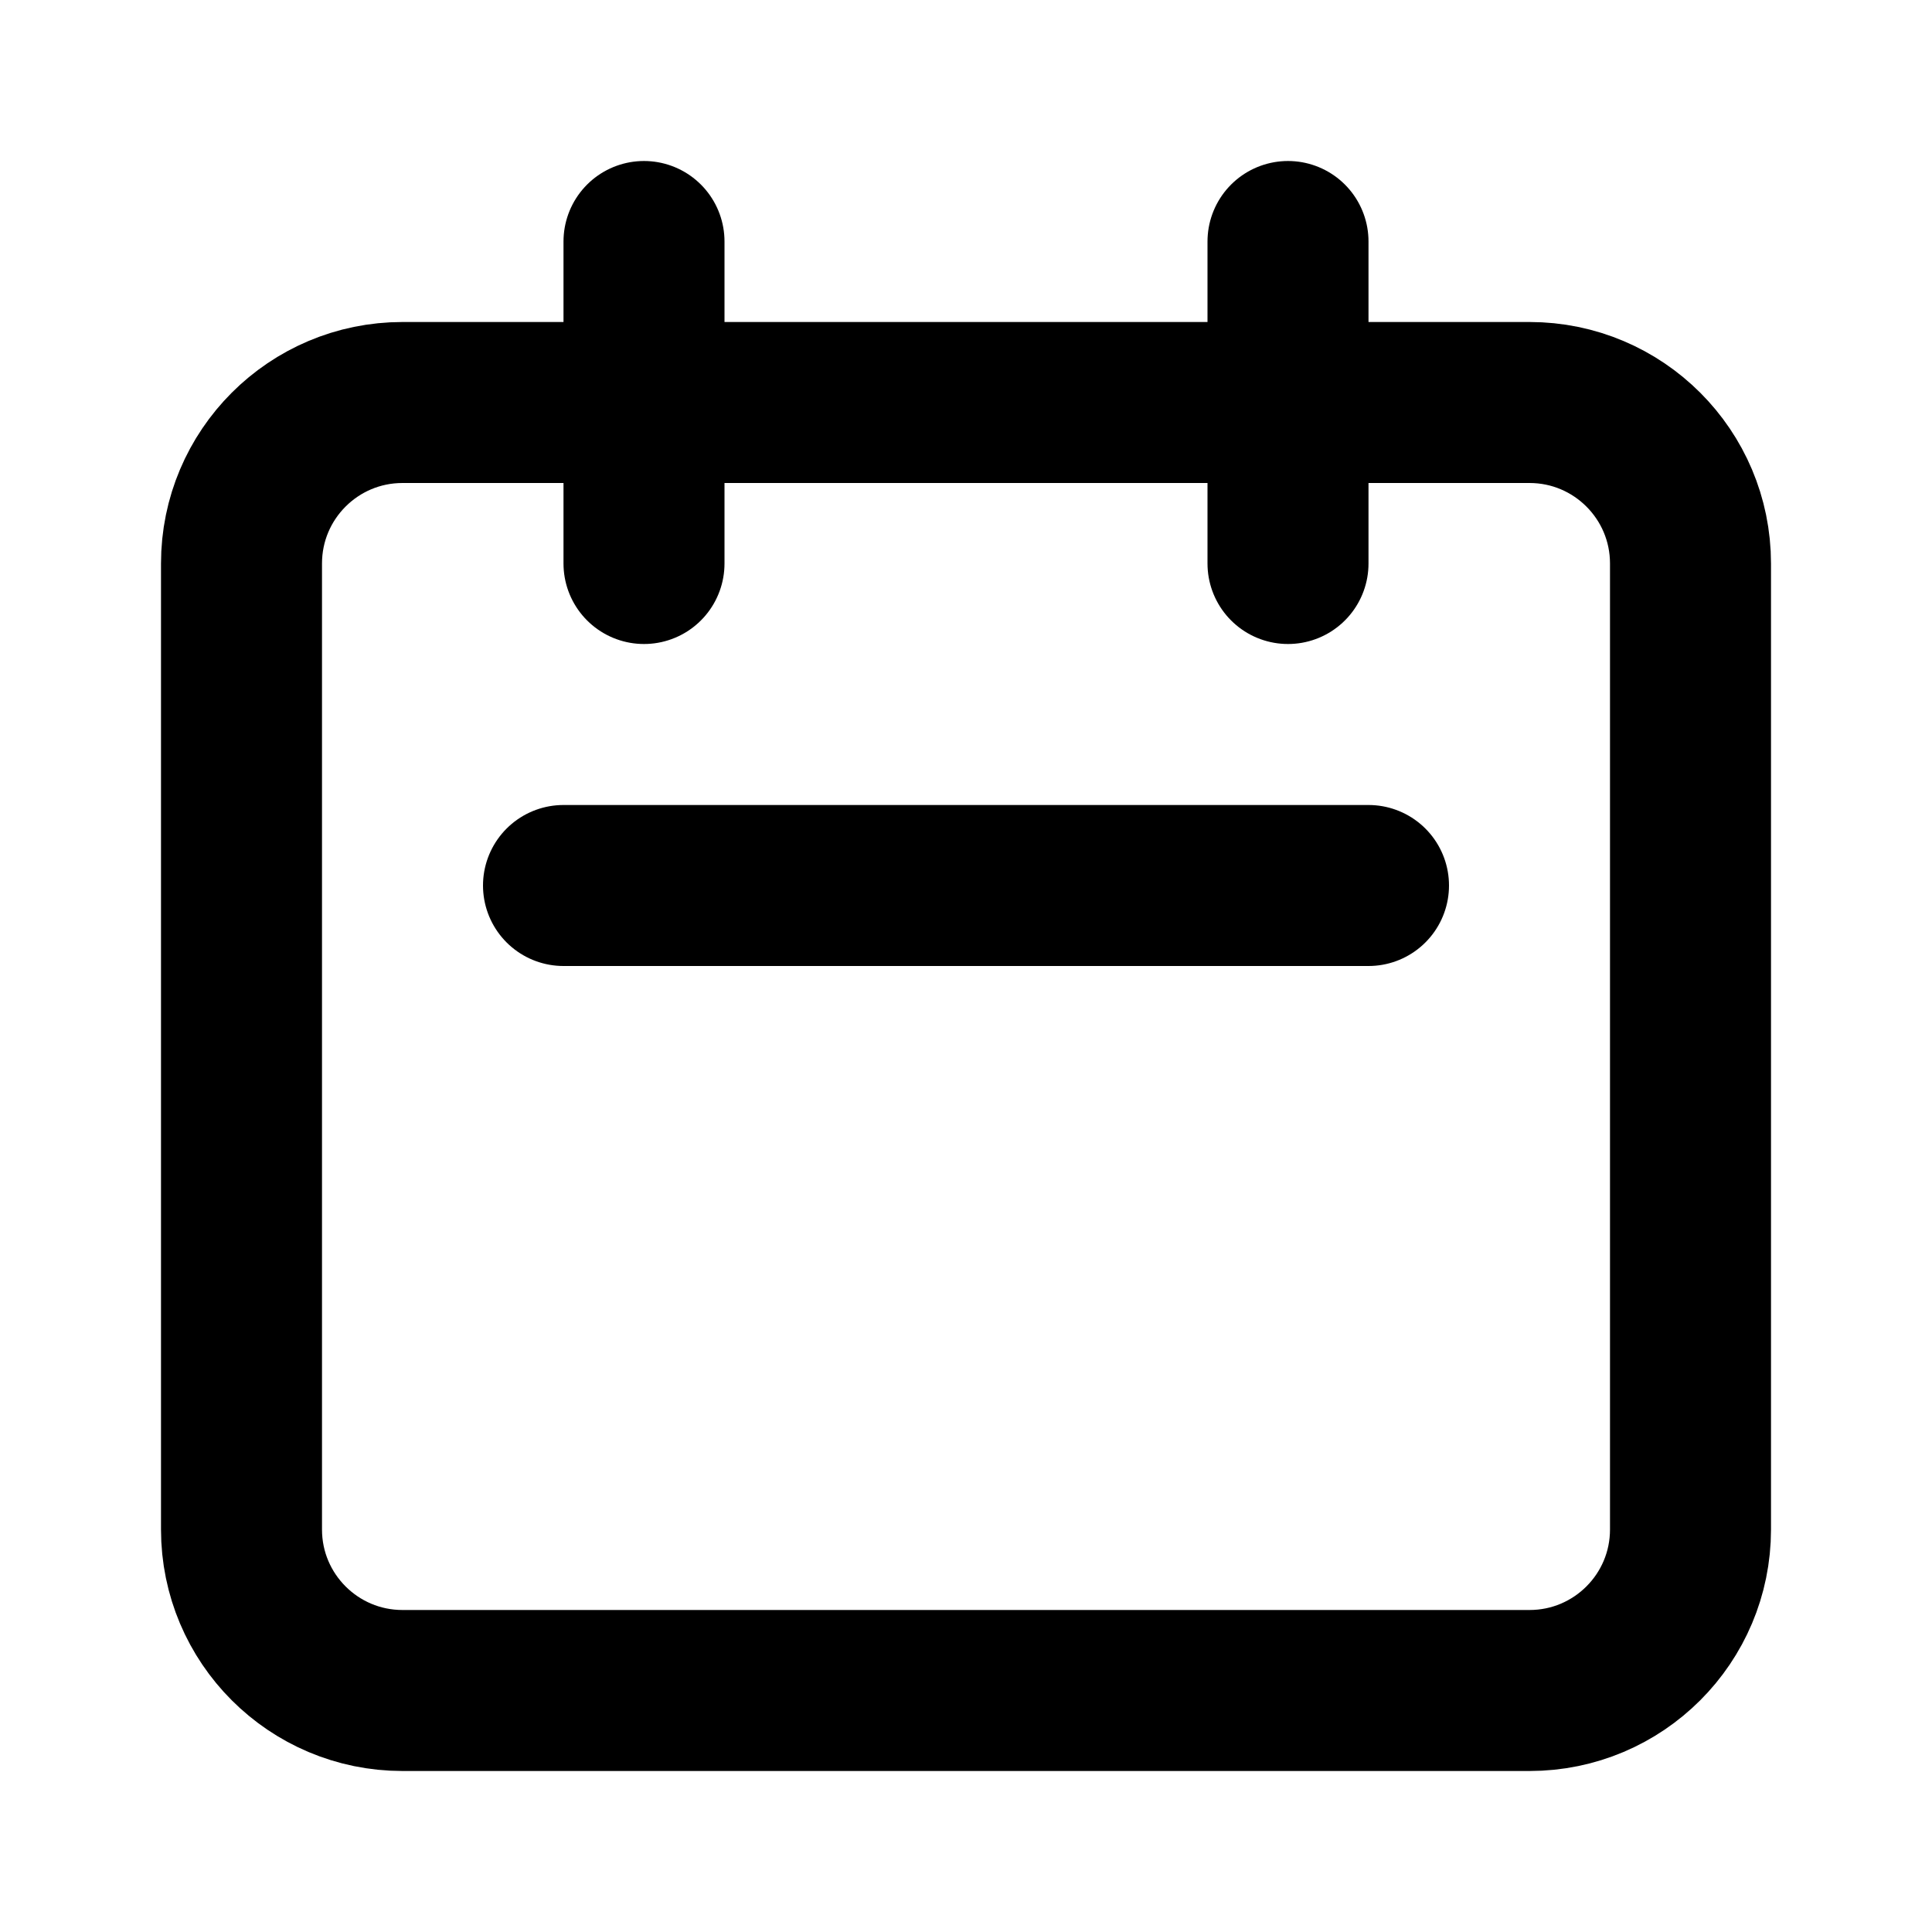
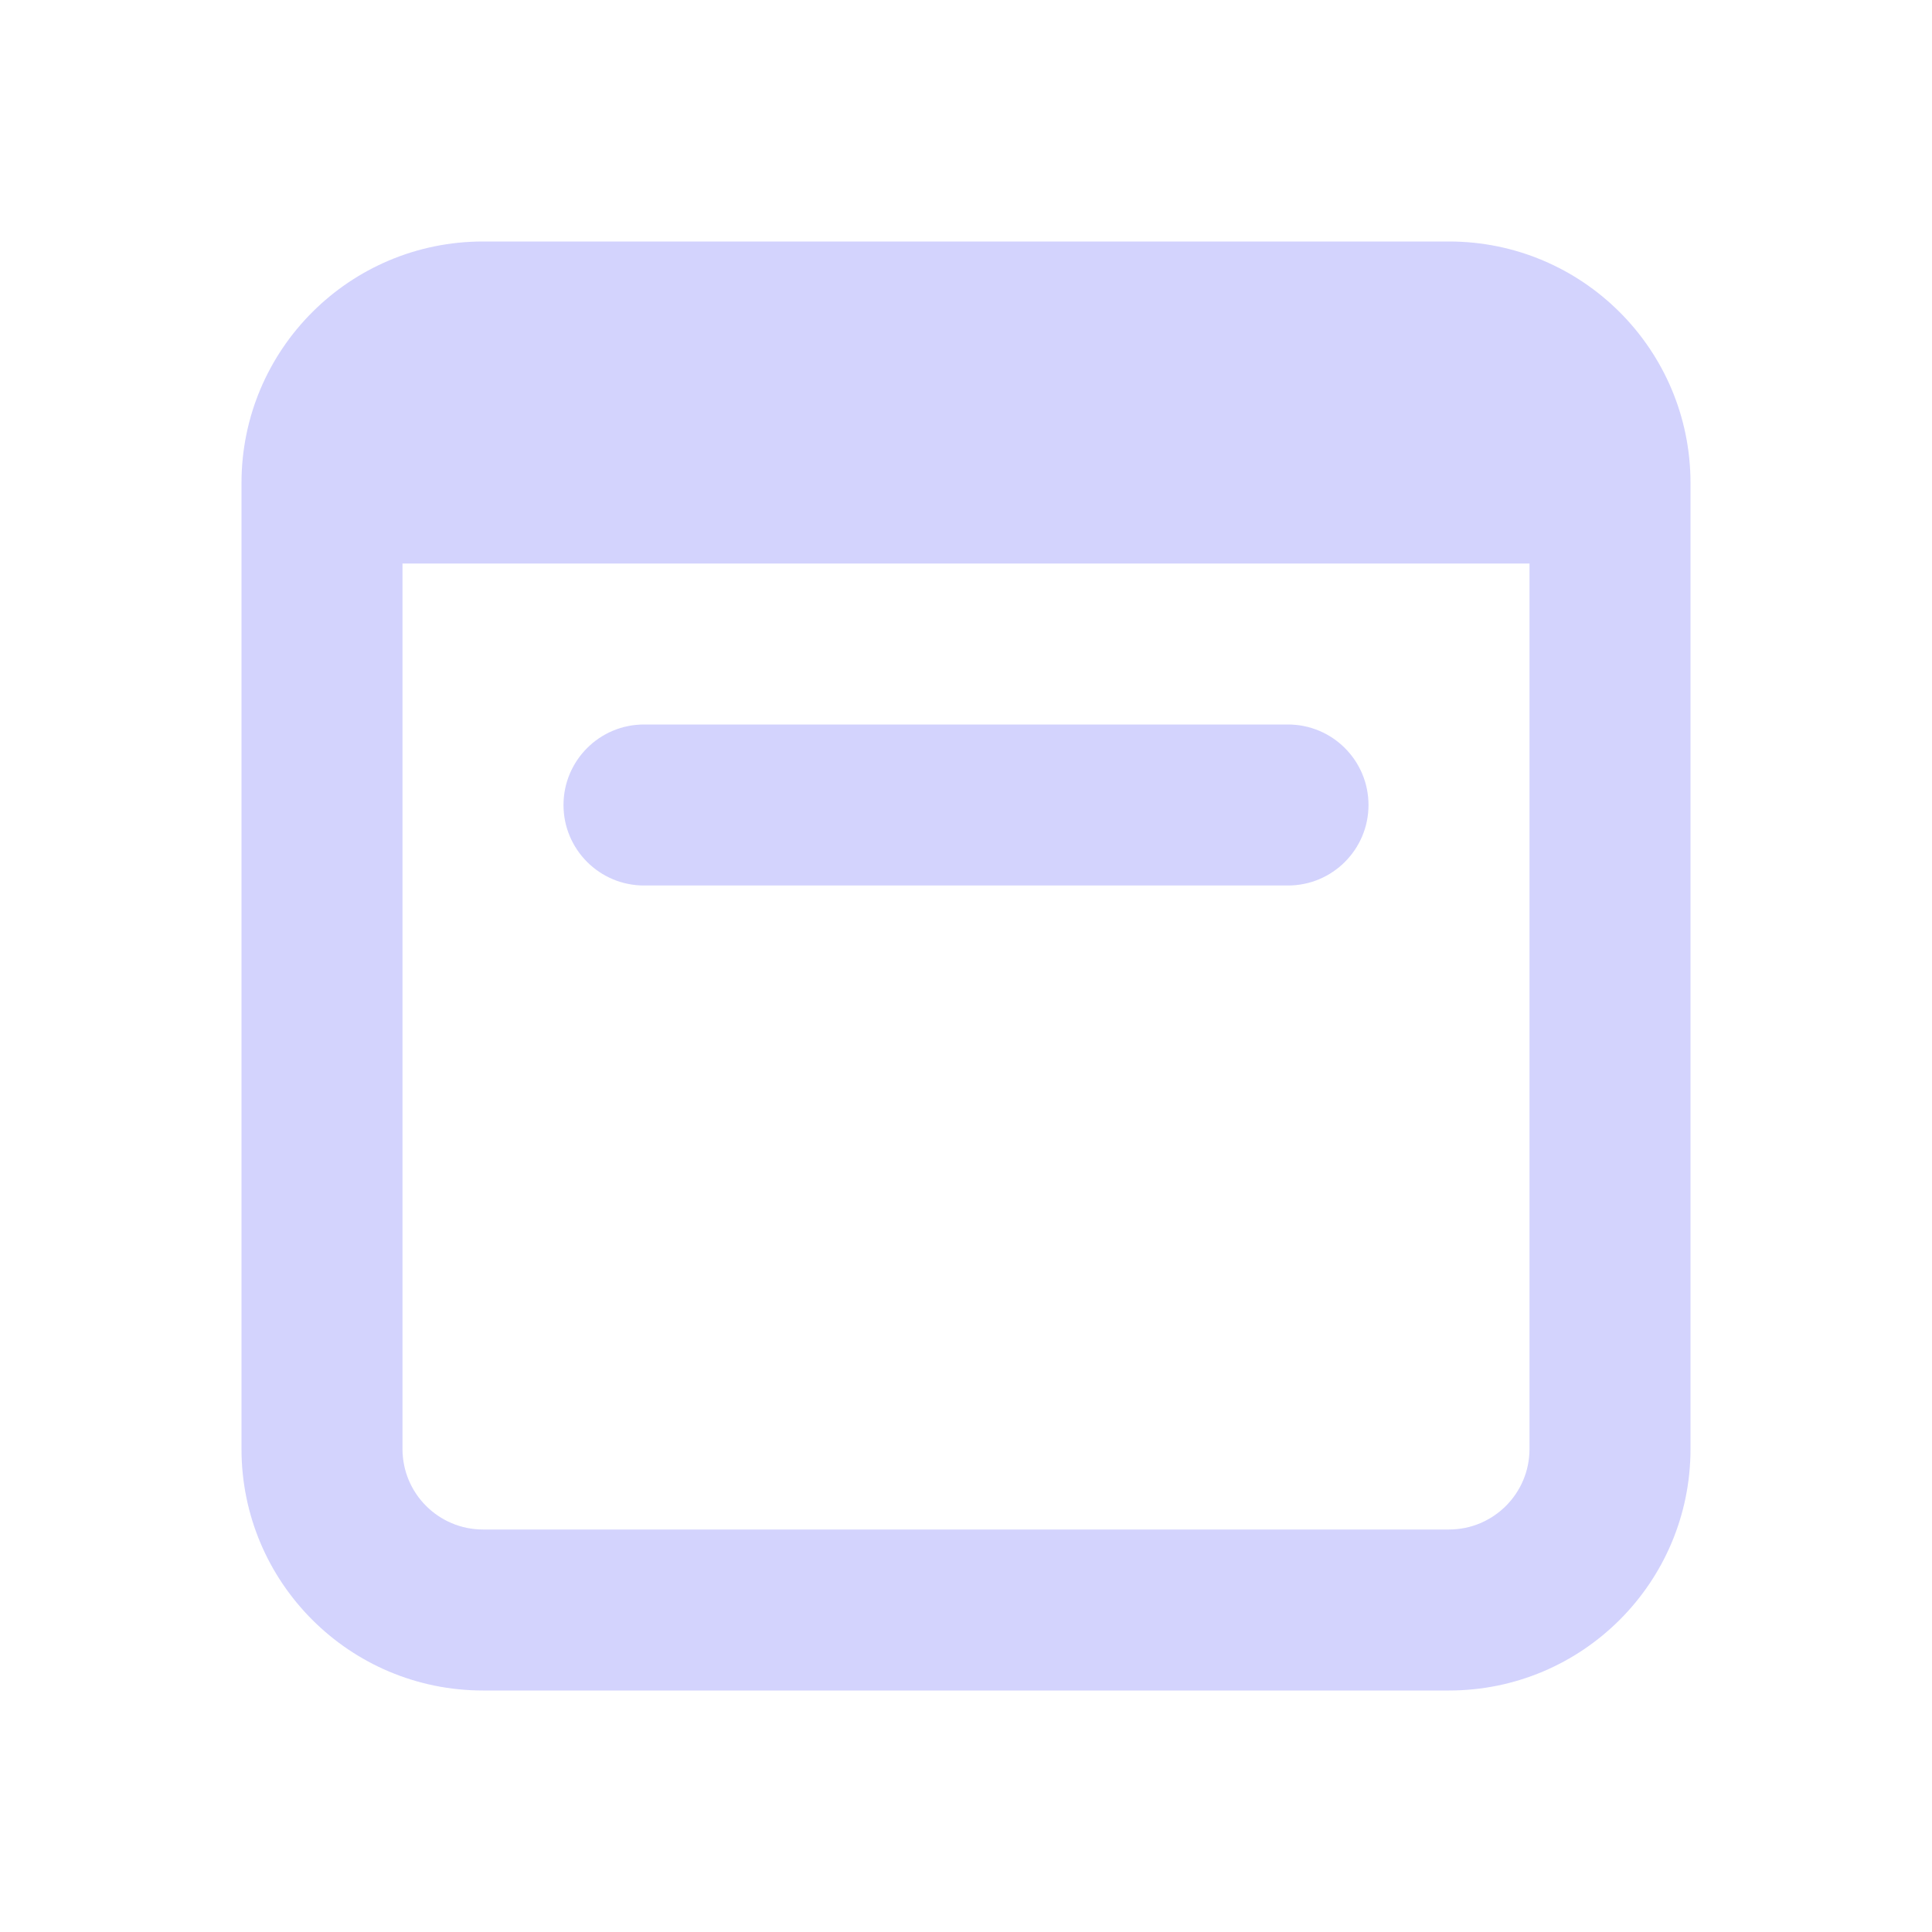
- <svg xmlns="http://www.w3.org/2000/svg" fill="none" viewBox="0 0 24 24" stroke-width="2" stroke="currentColor" aria-hidden="true">
-   <path stroke-linecap="round" stroke-linejoin="round" d="M8 7V3m8 4V3m-9 8h10M5 21h14a2 2 0 002-2V7a2 2 0 00-2-2H5a2 2 0 00-2 2v12a2 2 0 002 2z" />
+ <svg xmlns="http://www.w3.org/2000/svg" width="24" height="24" viewBox="0 0 24 24" fill="none">
+   <g id="Components/Icons/Alerts/calendar">
+     <path id="Combined Shape" fill-rule="evenodd" clip-rule="evenodd" d="M3 6C3 4.343 4.343 3 6 3H18C19.657 3 21 4.343 21 6V18C21 19.657 19.657 21 18 21H6C4.343 21 3 19.657 3 18V6ZM5 7V18C5 18.552 5.448 19 6 19H18C18.552 19 19 18.552 19 18V7H5ZM7 10C7 9.448 7.448 9 8 9H16C16.552 9 17 9.448 17 10C17 10.552 16.552 11 16 11H8C7.448 11 7 10.552 7 10Z" fill="#D3D3FD" />
+   </g>
</svg>
